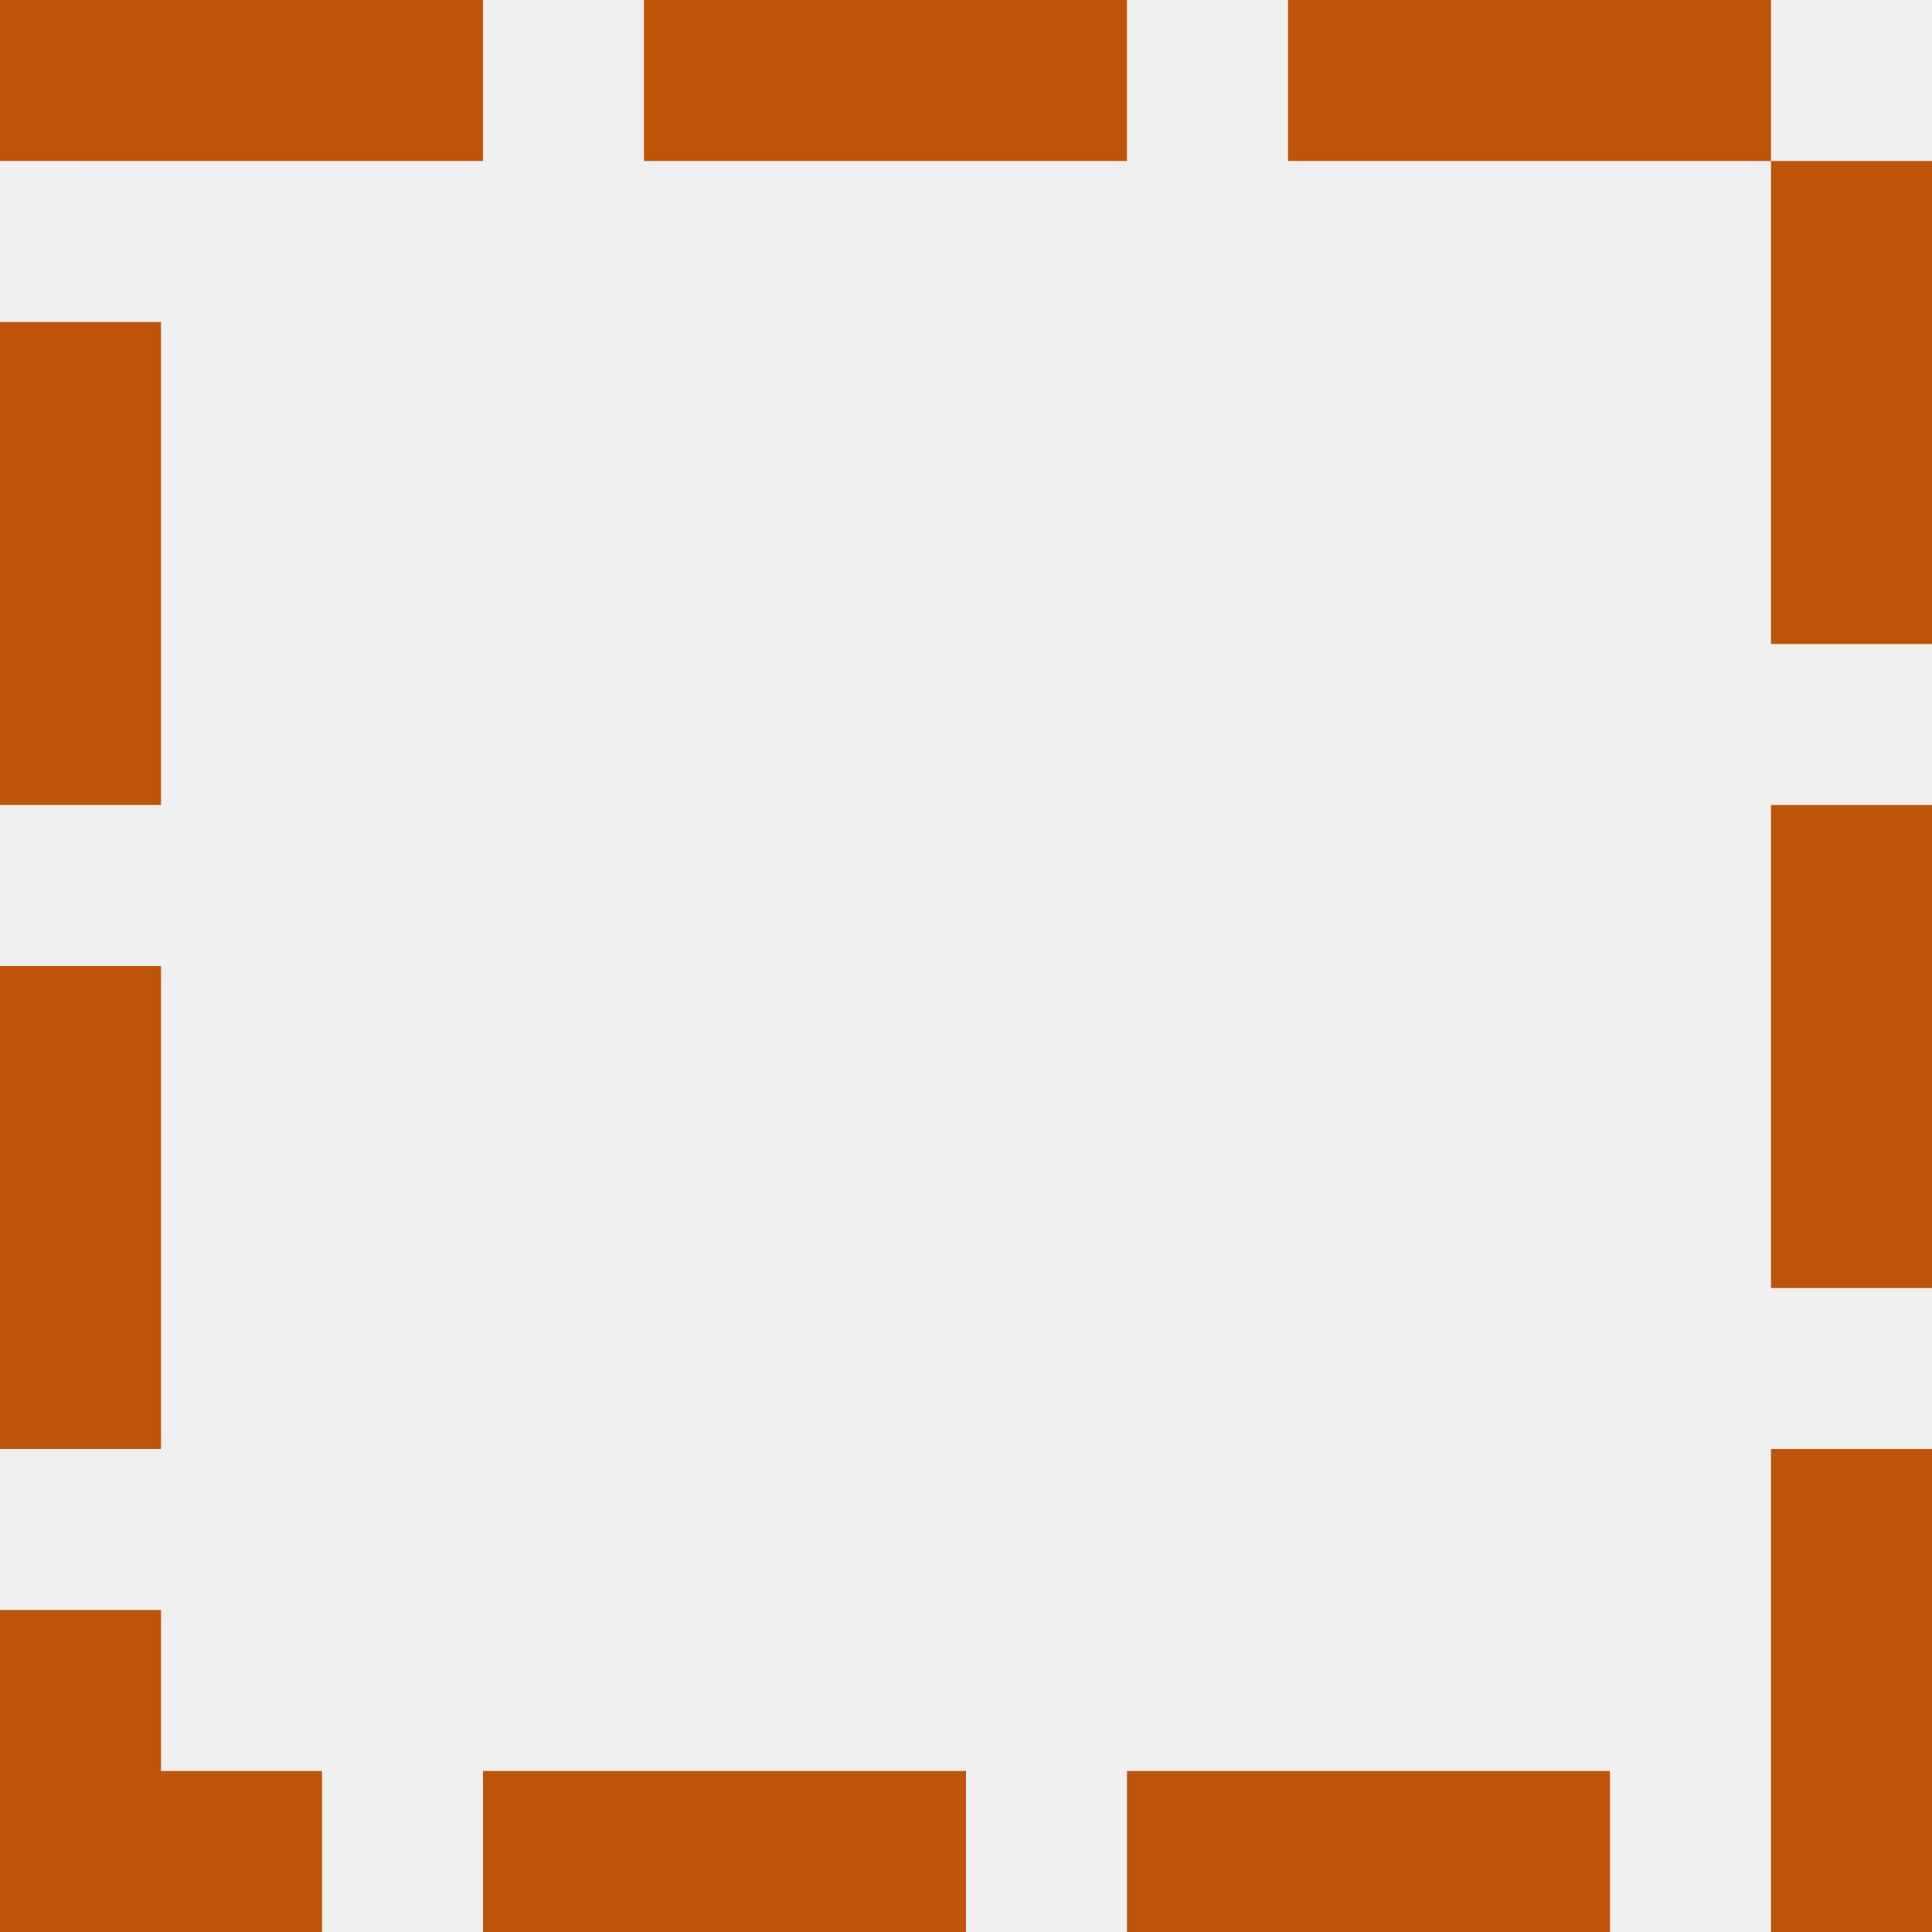
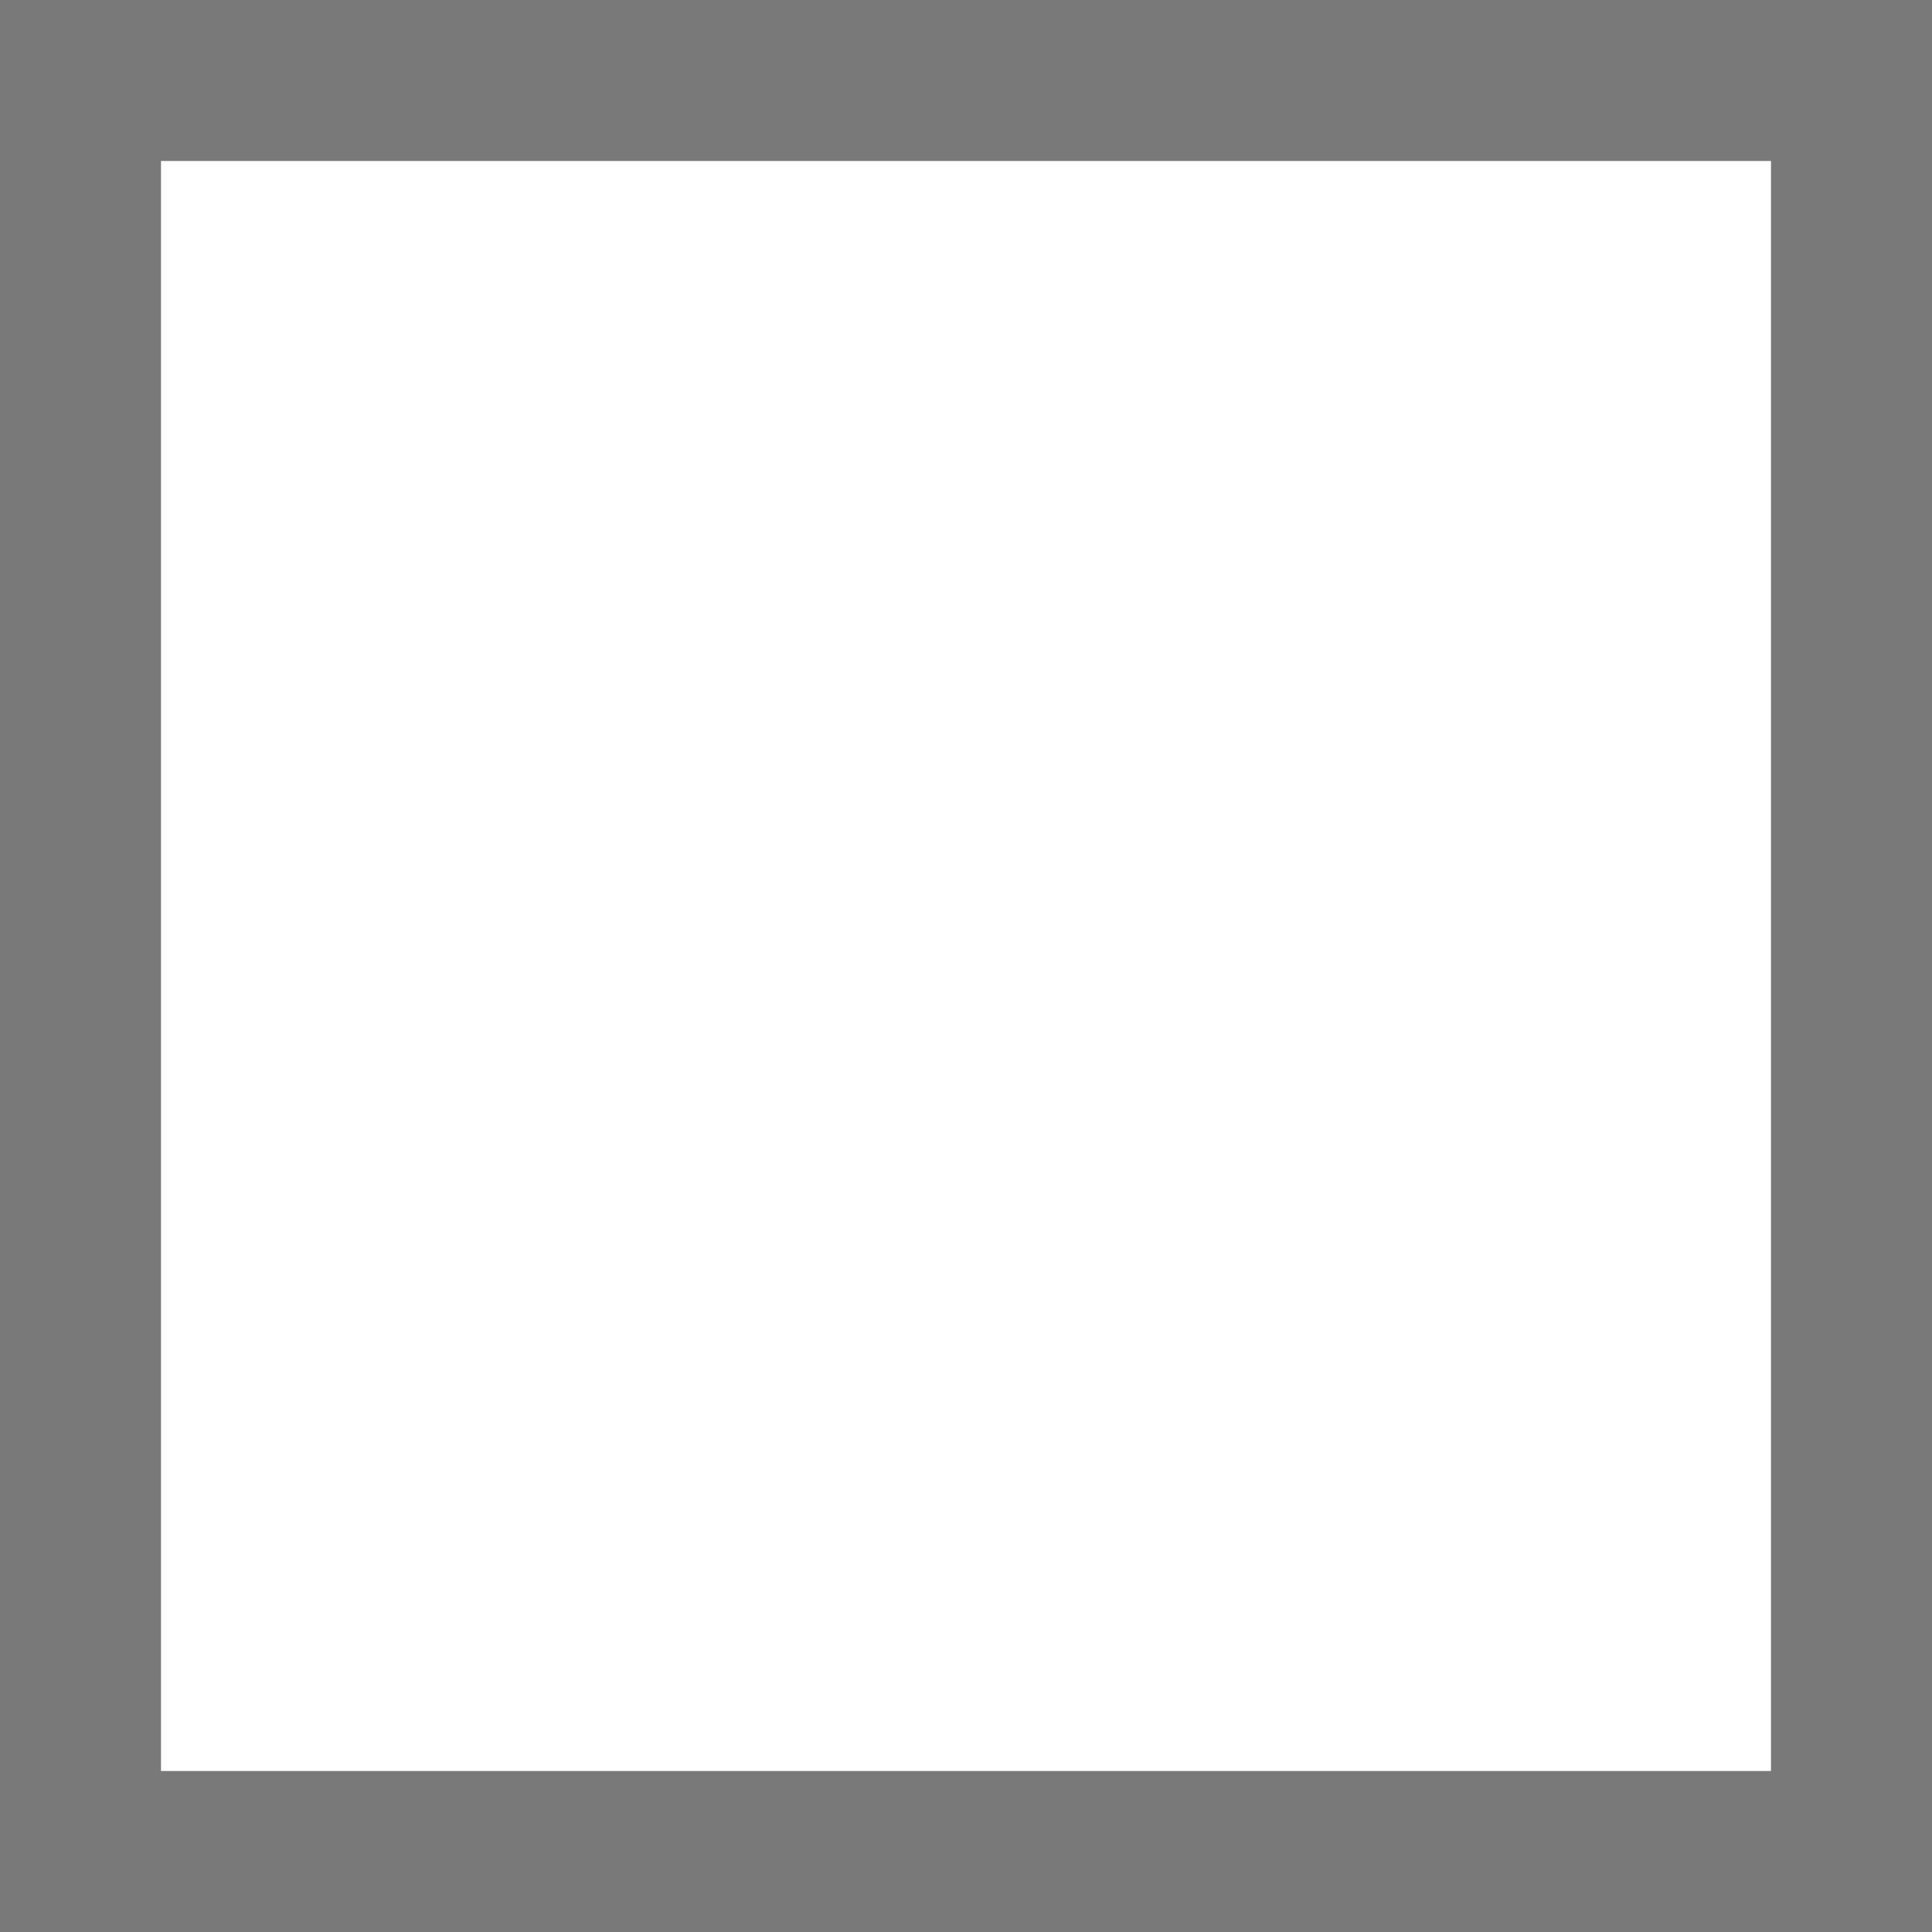
- <svg xmlns="http://www.w3.org/2000/svg" version="1.1" width="12px" height="12px">
-   <g transform="matrix(1 0 0 1 -1507 -155 )">
-     <path d="M 1508 156  L 1518 156  L 1518 166  L 1508 166  L 1508 156  Z " fill-rule="nonzero" fill="#f2f2f2" stroke="none" fill-opacity="0" />
-     <path d="M 1507.5 155.5  L 1518.5 155.5  L 1518.5 166.5  L 1507.5 166.5  L 1507.5 155.5  Z " stroke-width="1" stroke-dasharray="3,1" stroke="#bf550a" fill="none" stroke-dashoffset="0.5" />
-   </g>
+ <svg xmlns="http://www.w3.org/2000/svg" version="1.1" width="12px" height="12px" viewBox="1472 115.5  12 12">
+   <path d="M 1472.5 116  L 1483.5 116  L 1483.5 127  L 1472.5 127  L 1472.5 116  Z " fill-rule="nonzero" fill="#ffffff" stroke="none" />
+   <path d="M 1472.5 116  L 1483.5 116  L 1483.5 127  L 1472.5 127  L 1472.5 116  Z " stroke-width="1" stroke="#797979" fill="none" />
</svg>
